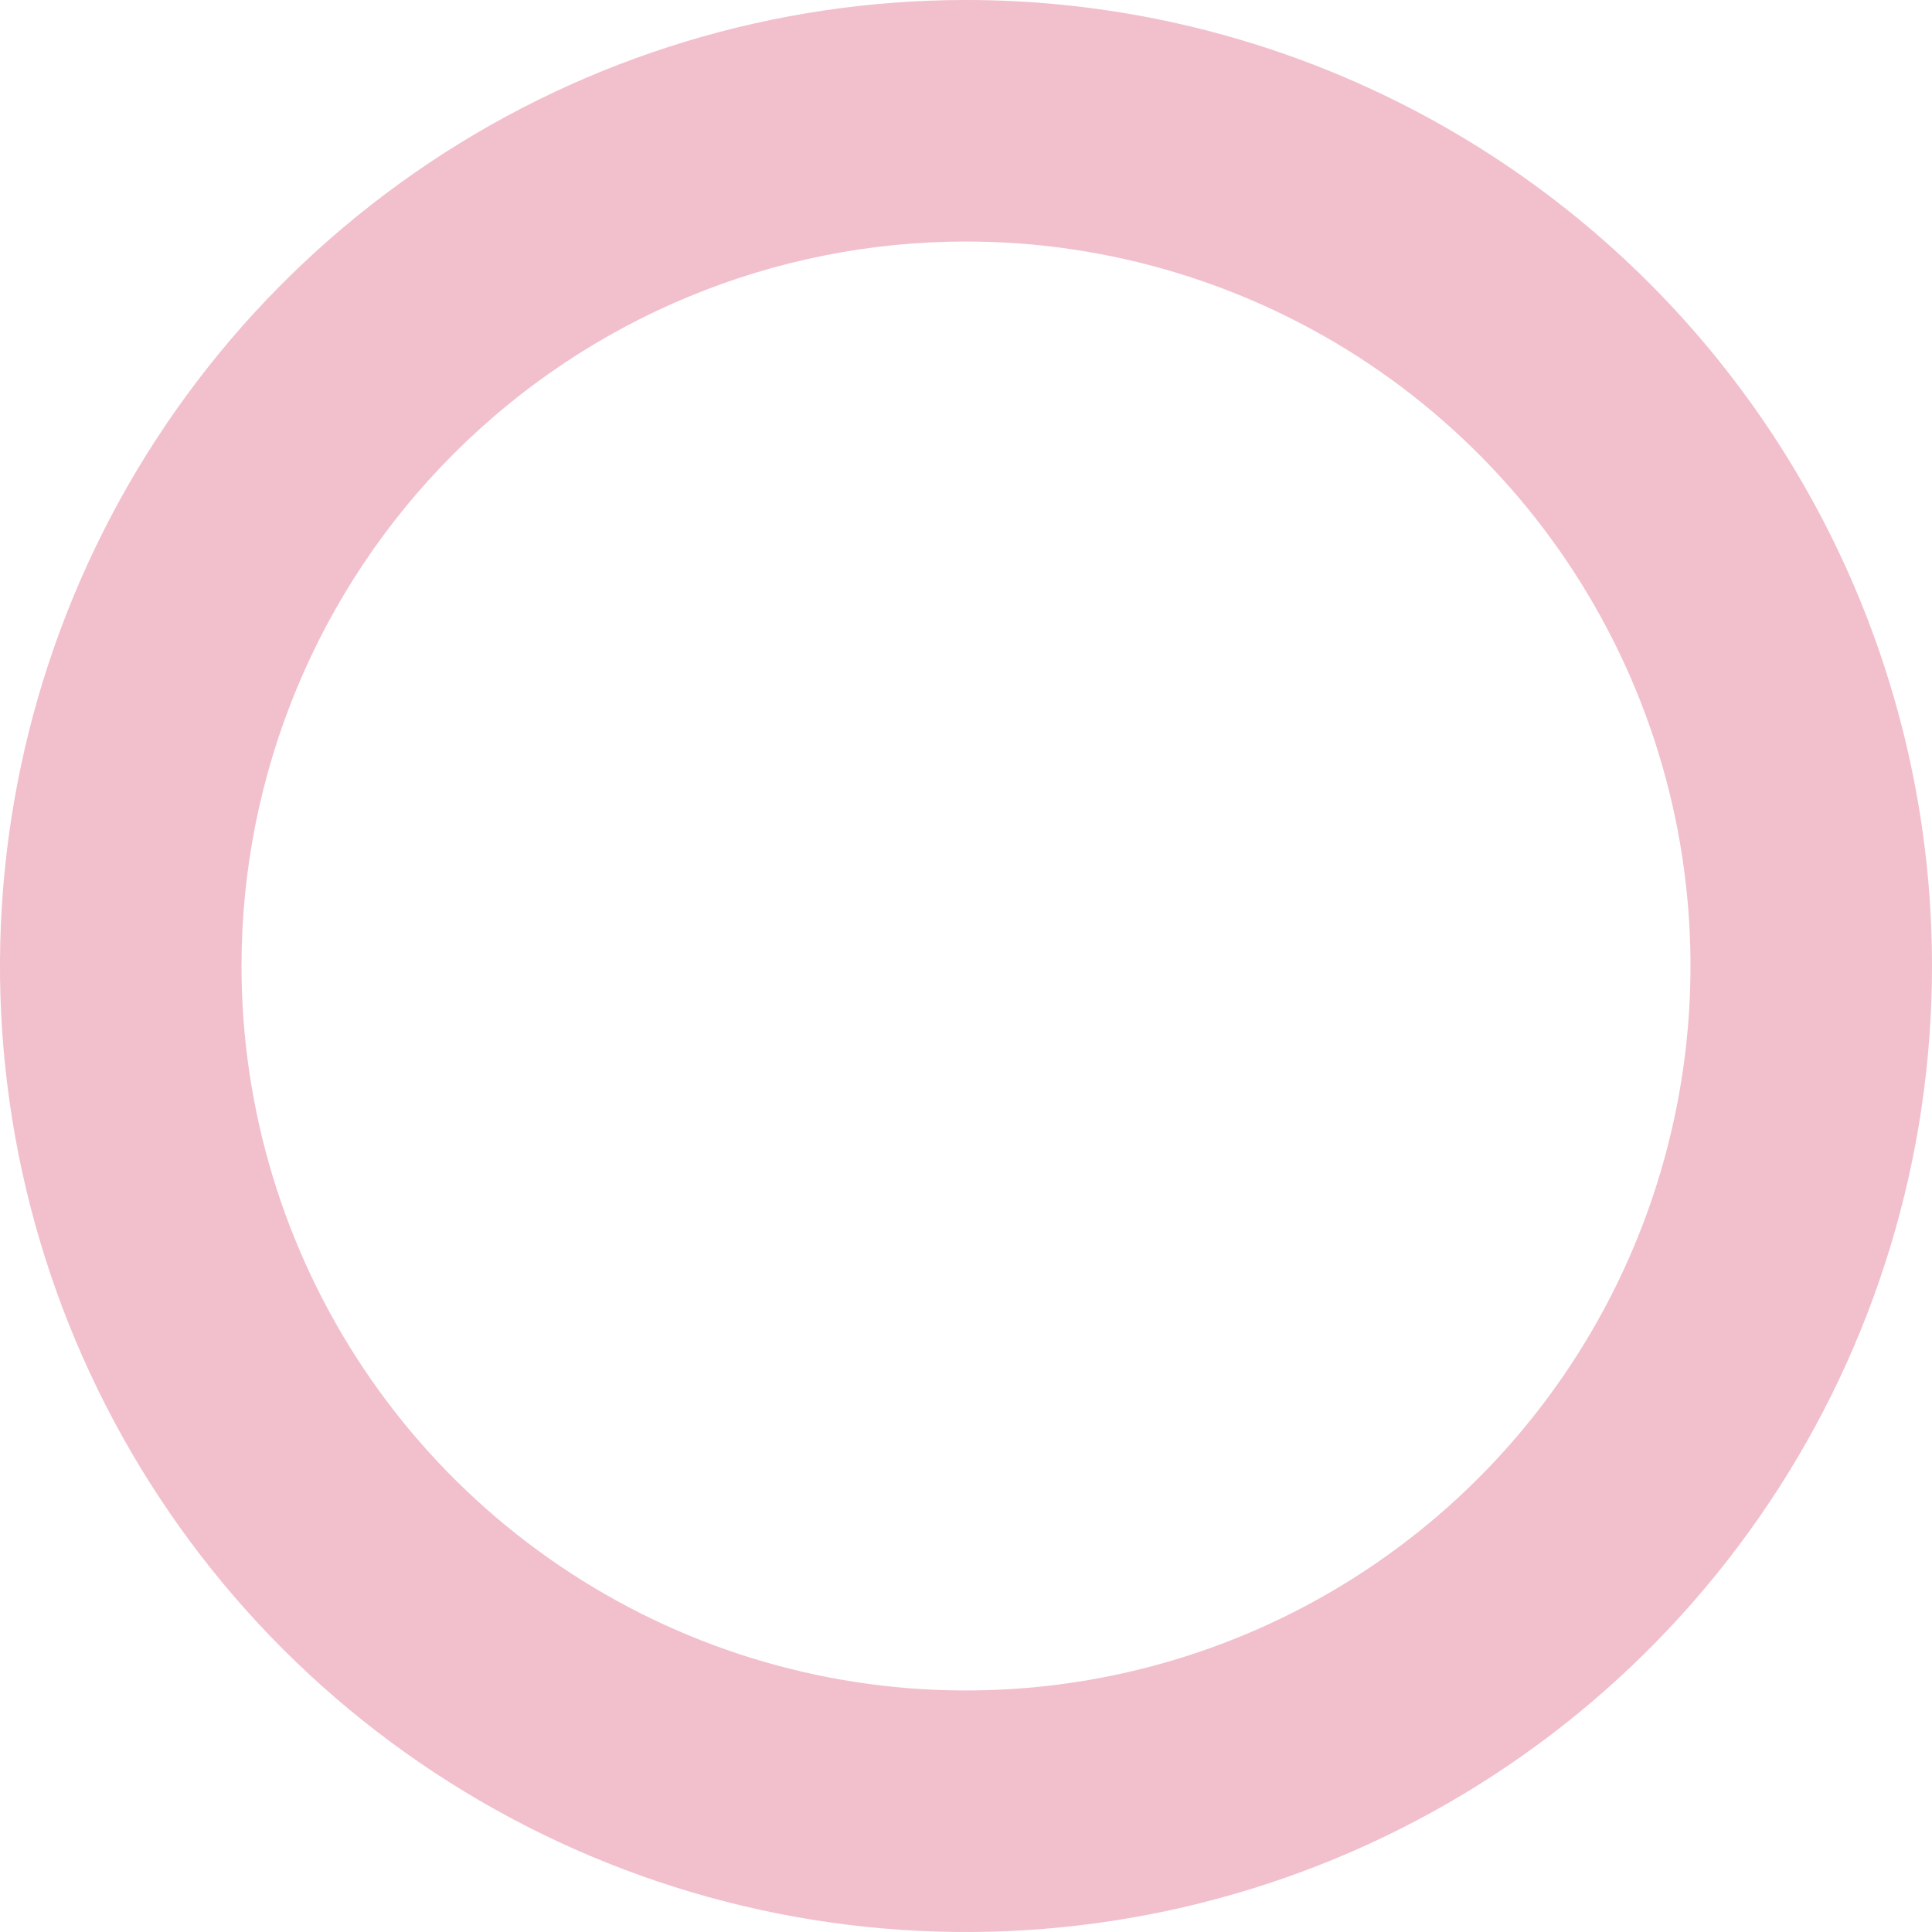
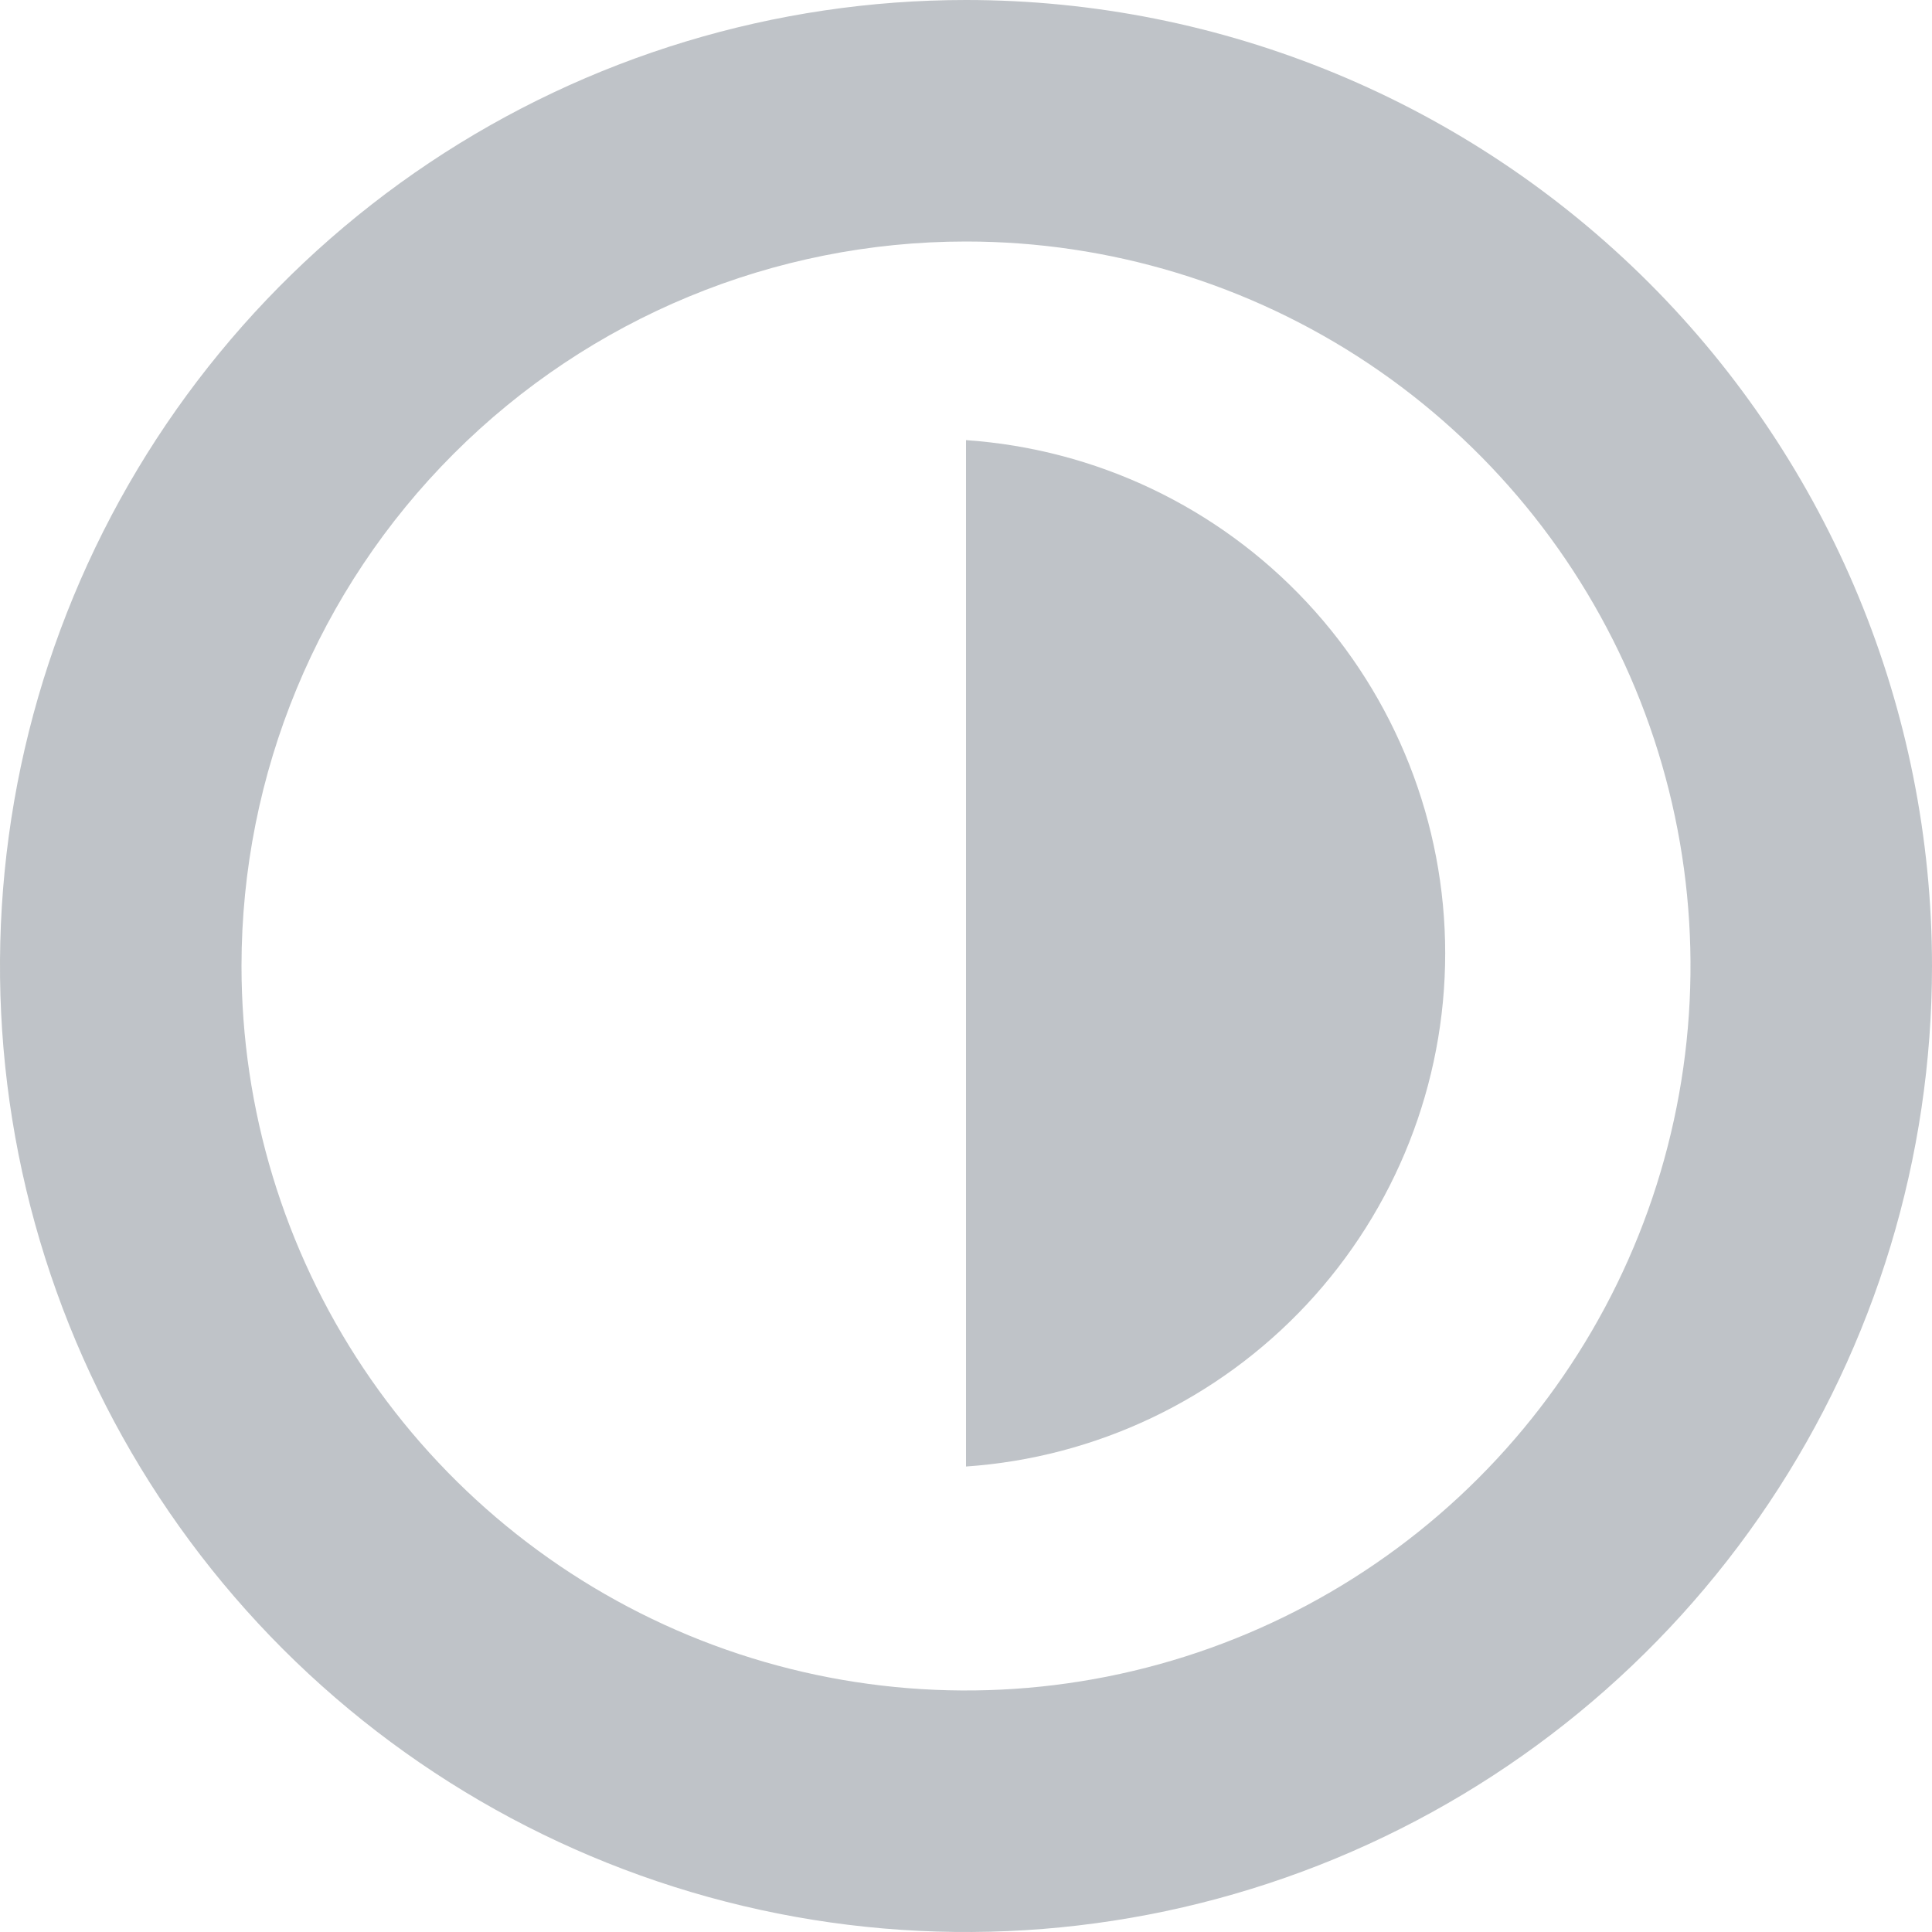
<svg xmlns="http://www.w3.org/2000/svg" width="32" height="32" viewBox="0 0 32 32" fill="none">
  <g opacity="0.3">
-     <path d="M16 4C18.373 4 20.694 4.704 22.667 6.022C24.64 7.341 26.178 9.215 27.087 11.408C27.995 13.601 28.233 16.013 27.769 18.341C27.306 20.669 26.163 22.807 24.485 24.485C22.807 26.163 20.669 27.306 18.341 27.769C16.013 28.232 13.601 27.995 11.408 27.087C9.215 26.178 7.341 24.64 6.022 22.667C4.704 20.694 4 18.373 4 16C4 12.817 5.264 9.765 7.515 7.515C9.765 5.264 12.817 4 16 4ZM16 0C12.835 0 9.742 0.938 7.111 2.696C4.48 4.455 2.429 6.953 1.218 9.877C0.007 12.801 -0.31 16.018 0.307 19.121C0.925 22.225 2.449 25.076 4.686 27.314C6.924 29.551 9.775 31.075 12.879 31.693C15.982 32.31 19.199 31.993 22.123 30.782C25.047 29.571 27.545 27.52 29.303 24.889C31.062 22.258 32 19.165 32 16C32 11.757 30.314 7.687 27.314 4.686C24.313 1.686 20.244 0 16 0Z" fill="#D22856" />
-     <path d="M16 24.29C18.154 24.142 20.171 23.182 21.644 21.605C23.117 20.027 23.937 17.949 23.937 15.79C23.937 13.631 23.117 11.553 21.644 9.975C20.171 8.398 18.154 7.438 16 7.29" fill="#D22856; " />
+     <path d="M16 4C18.373 4 20.694 4.704 22.667 6.022C24.64 7.341 26.178 9.215 27.087 11.408C27.995 13.601 28.233 16.013 27.769 18.341C27.306 20.669 26.163 22.807 24.485 24.485C22.807 26.163 20.669 27.306 18.341 27.769C16.013 28.232 13.601 27.995 11.408 27.087C9.215 26.178 7.341 24.64 6.022 22.667C4.704 20.694 4 18.373 4 16C4 12.817 5.264 9.765 7.515 7.515C9.765 5.264 12.817 4 16 4ZM16 0C12.835 0 9.742 0.938 7.111 2.696C4.48 4.455 2.429 6.953 1.218 9.877C0.007 12.801 -0.31 16.018 0.307 19.121C0.925 22.225 2.449 25.076 4.686 27.314C6.924 29.551 9.775 31.075 12.879 31.693C15.982 32.31 19.199 31.993 22.123 30.782C25.047 29.571 27.545 27.52 29.303 24.889C31.062 22.258 32 19.165 32 16C32 11.757 30.314 7.687 27.314 4.686C24.313 1.686 20.244 0 16 0Z" fill="#283645" />
+     <path d="M16 24.29C18.154 24.142 20.171 23.182 21.644 21.605C23.117 20.027 23.937 17.949 23.937 15.79C23.937 13.631 23.117 11.553 21.644 9.975C20.171 8.398 18.154 7.438 16 7.29" fill="#283645" />
  </g>
</svg>
